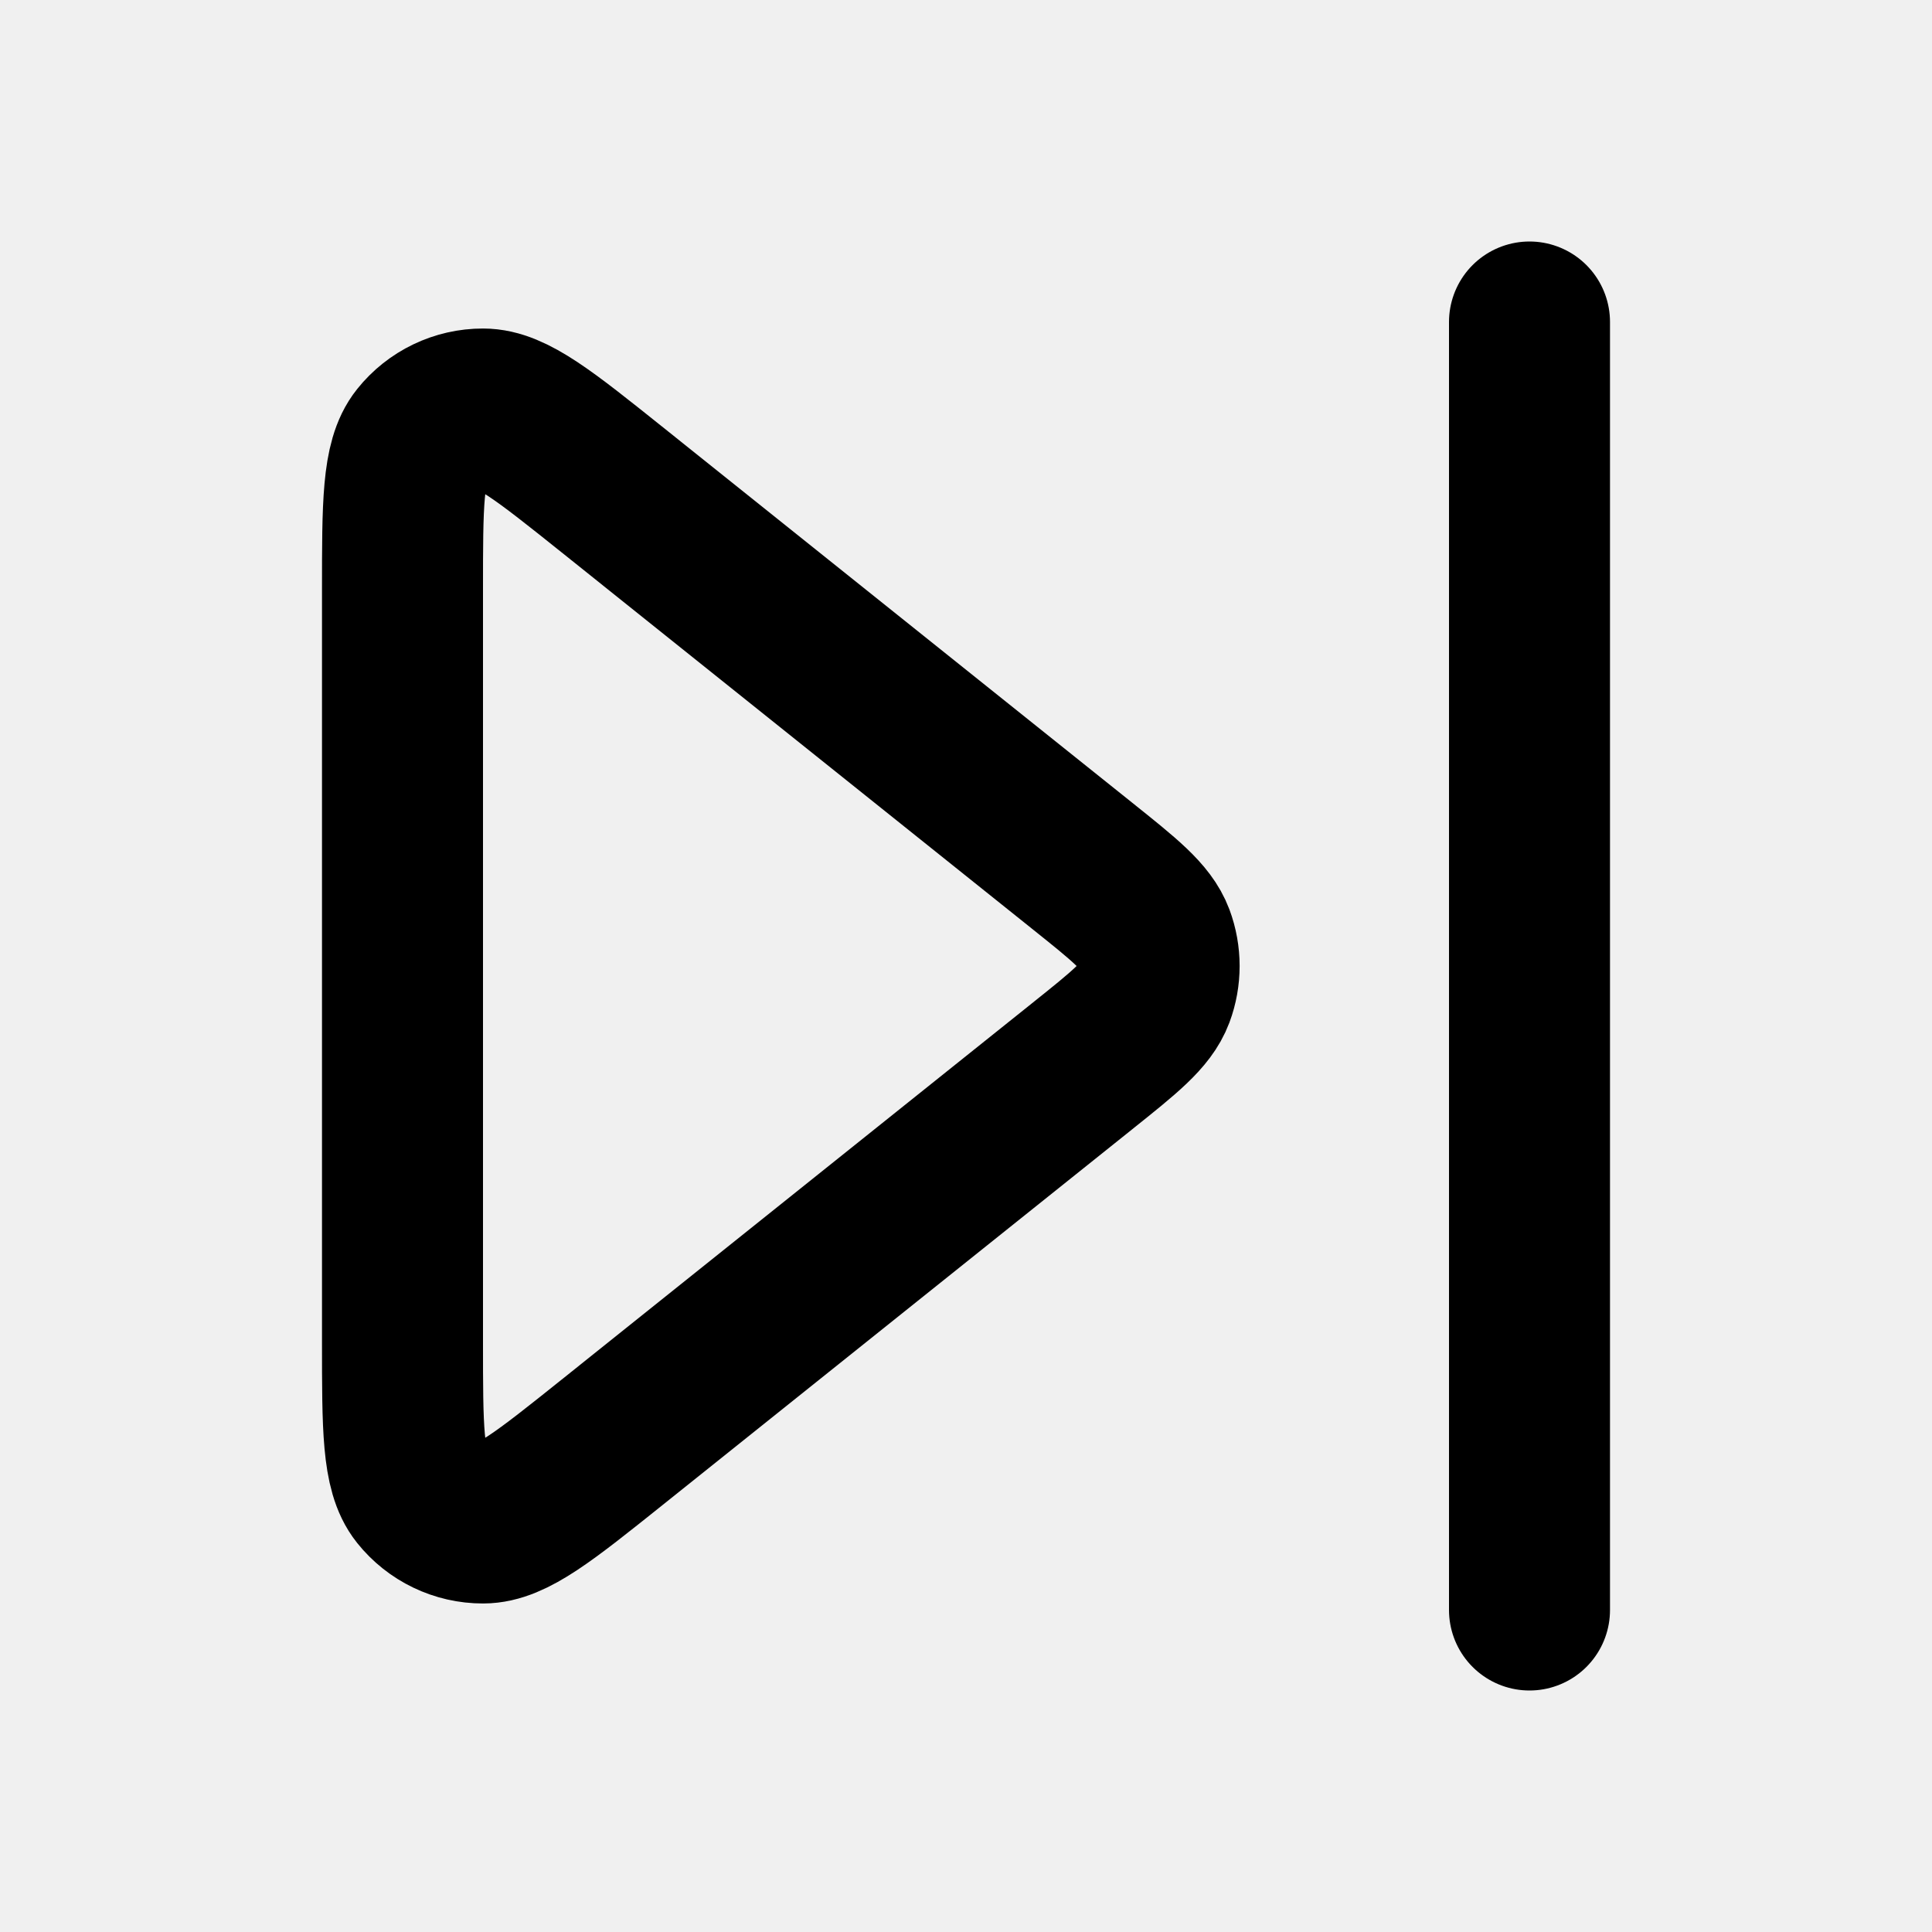
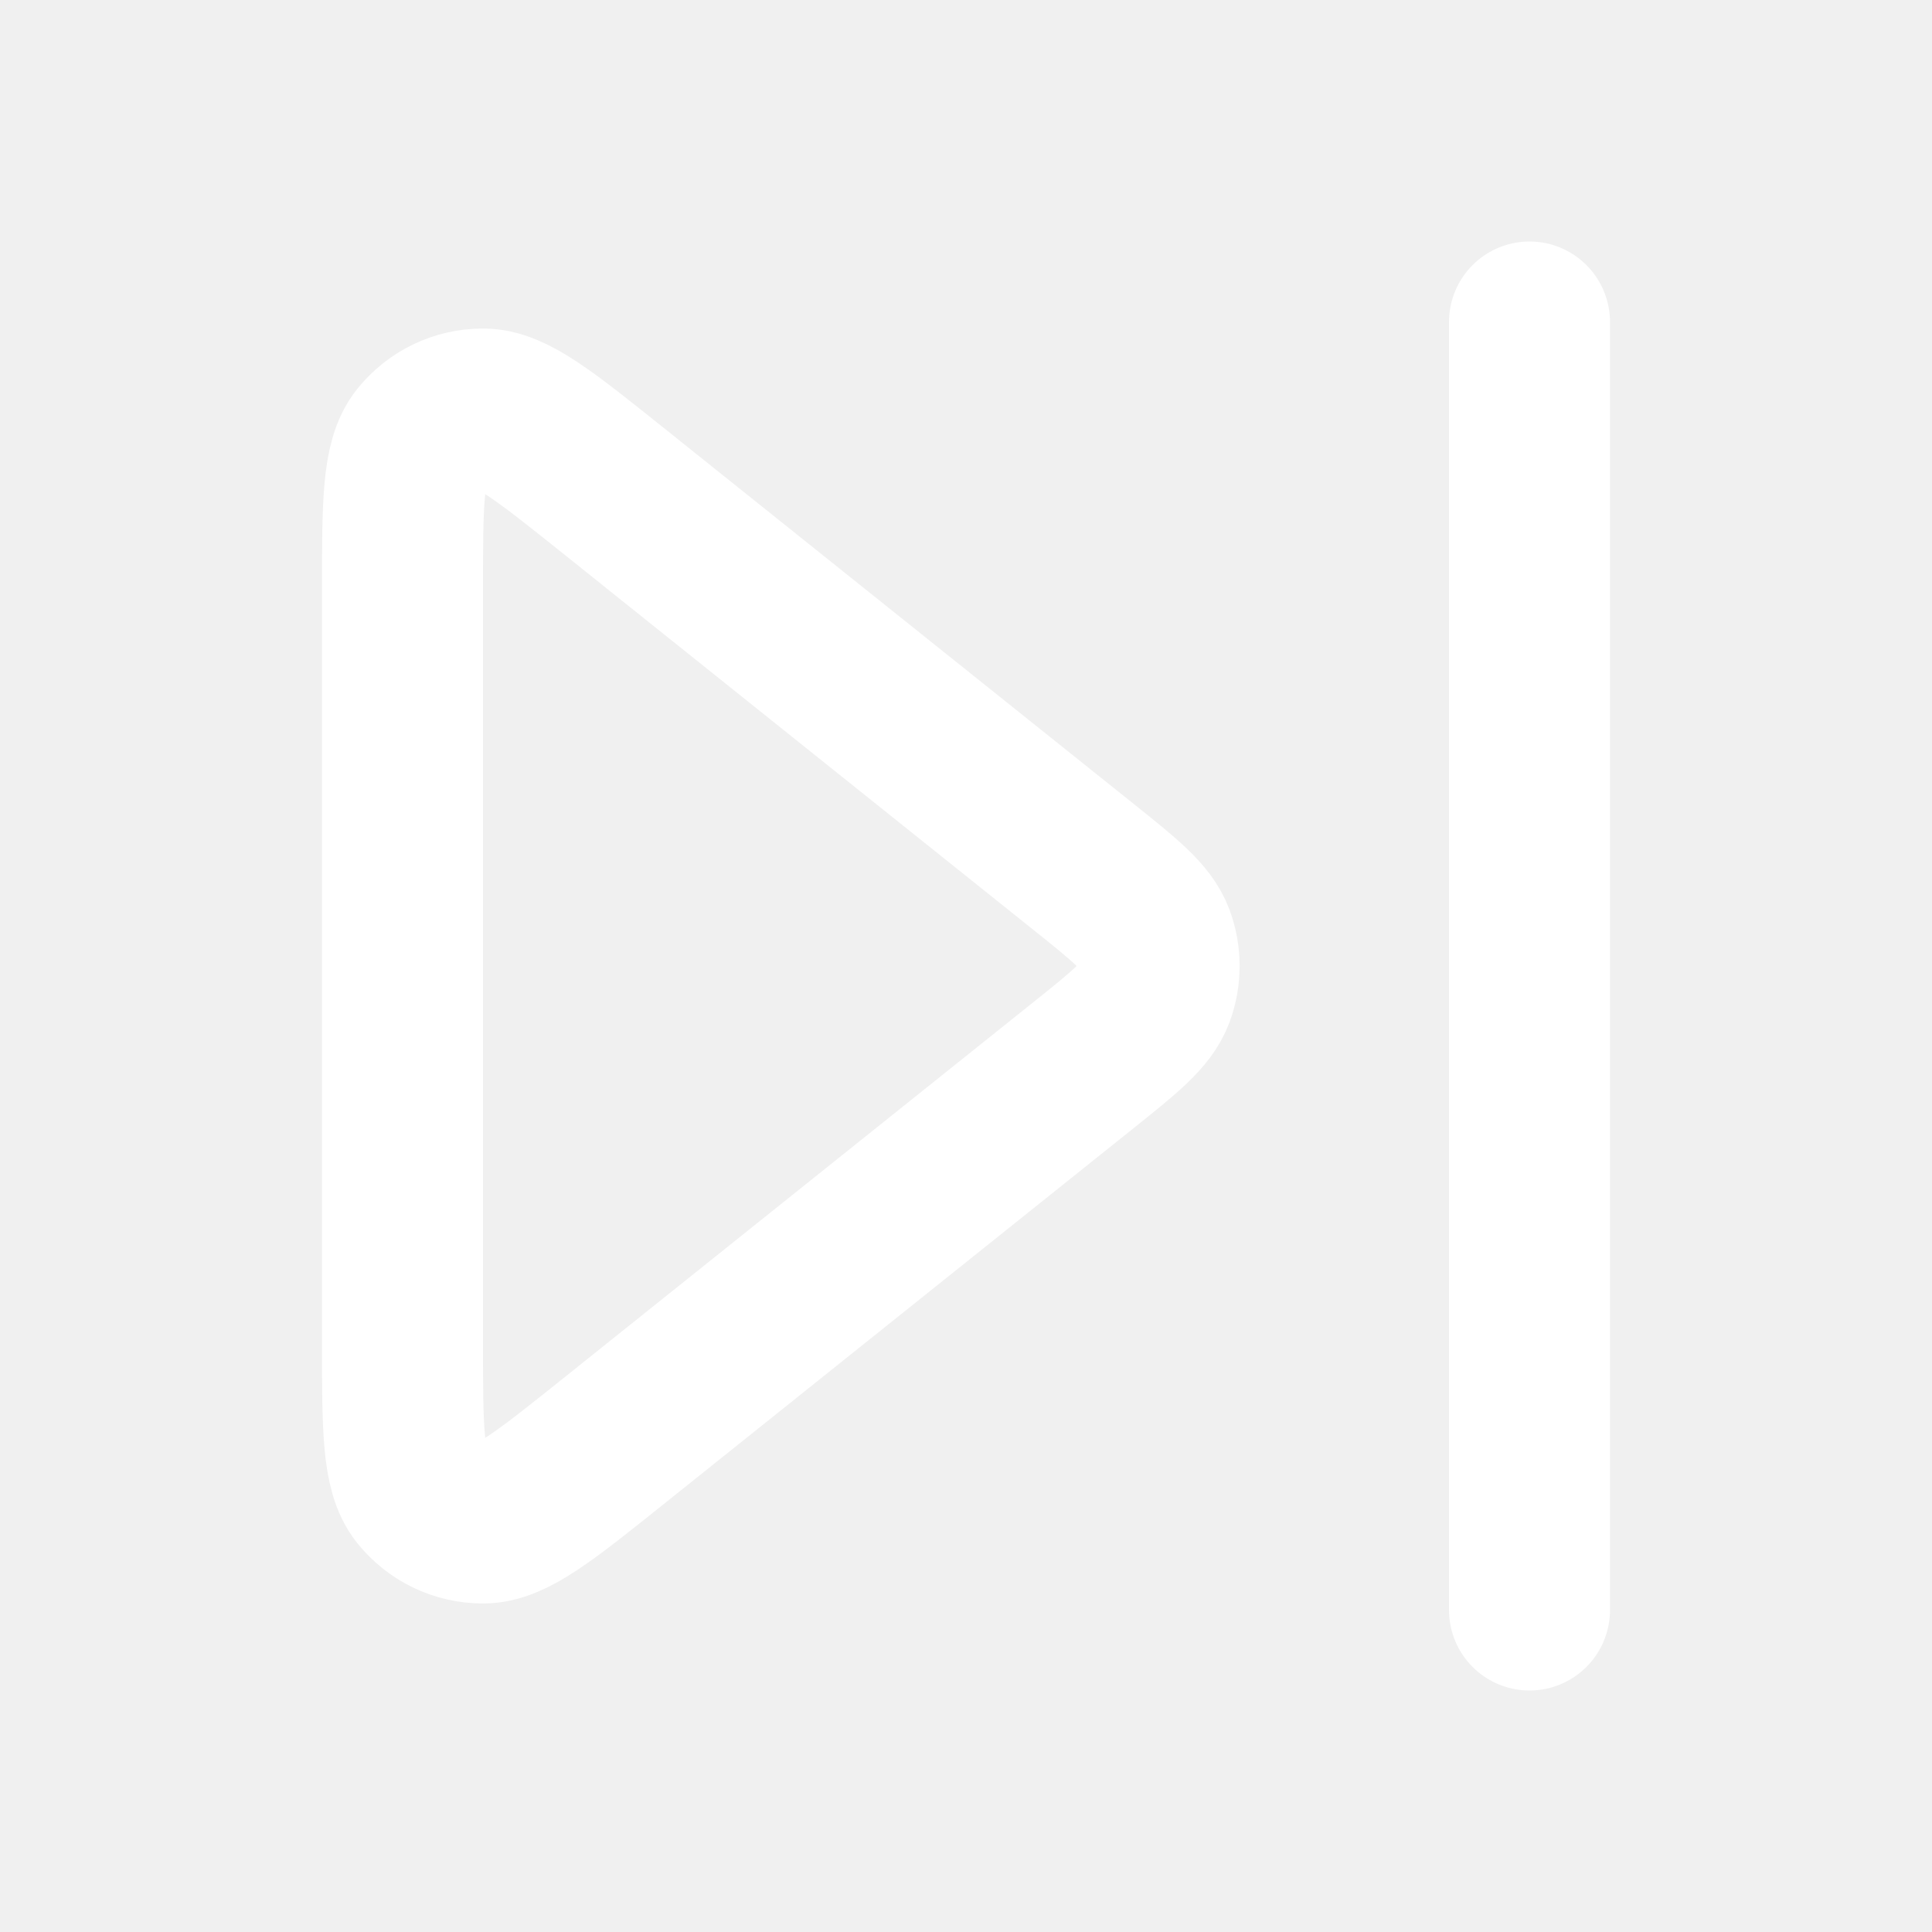
<svg xmlns="http://www.w3.org/2000/svg" width="800px" height="800px" viewBox="0 0 24 24" fill="none">
-   <path d="M19 20V4M5 16.671V7.329C5 6.263 5 5.73 5.218 5.457C5.408 5.219 5.697 5.08 6.001 5.081C6.351 5.081 6.767 5.414 7.6 6.08L13.438 10.751C13.972 11.178 14.239 11.391 14.336 11.649C14.42 11.875 14.42 12.125 14.336 12.351C14.239 12.609 13.972 12.822 13.438 13.249L7.6 17.92C6.767 18.586 6.351 18.919 6.001 18.919C5.697 18.92 5.408 18.781 5.218 18.543C5 18.27 5 17.737 5 16.671Z" stroke="#000000" stroke-width="2" stroke-linecap="round" stroke-linejoin="round" />
+   <g id="SVGRepo_bgCarrier" stroke-width="0" />
+   <g id="SVGRepo_tracerCarrier" stroke-linecap="round" stroke-linejoin="round" />
+   <g id="SVGRepo_iconCarrier">
+     <path d="M19 20V4M5 16.671V7.329C5 6.263 5 5.73 5.218 5.457C5.408 5.219 5.697 5.08 6.001 5.081C6.351 5.081 6.767 5.414 7.6 6.08L13.438 10.751C13.972 11.178 14.239 11.391 14.336 11.649C14.42 11.875 14.42 12.125 14.336 12.351C14.239 12.609 13.972 12.822 13.438 13.249L7.6 17.92C6.767 18.586 6.351 18.919 6.001 18.919C5.697 18.92 5.408 18.781 5.218 18.543C5 18.27 5 17.737 5 16.671Z" stroke="#ffffff" stroke-width="2" stroke-linecap="round" stroke-linejoin="round" />
+   </g>
</svg>
